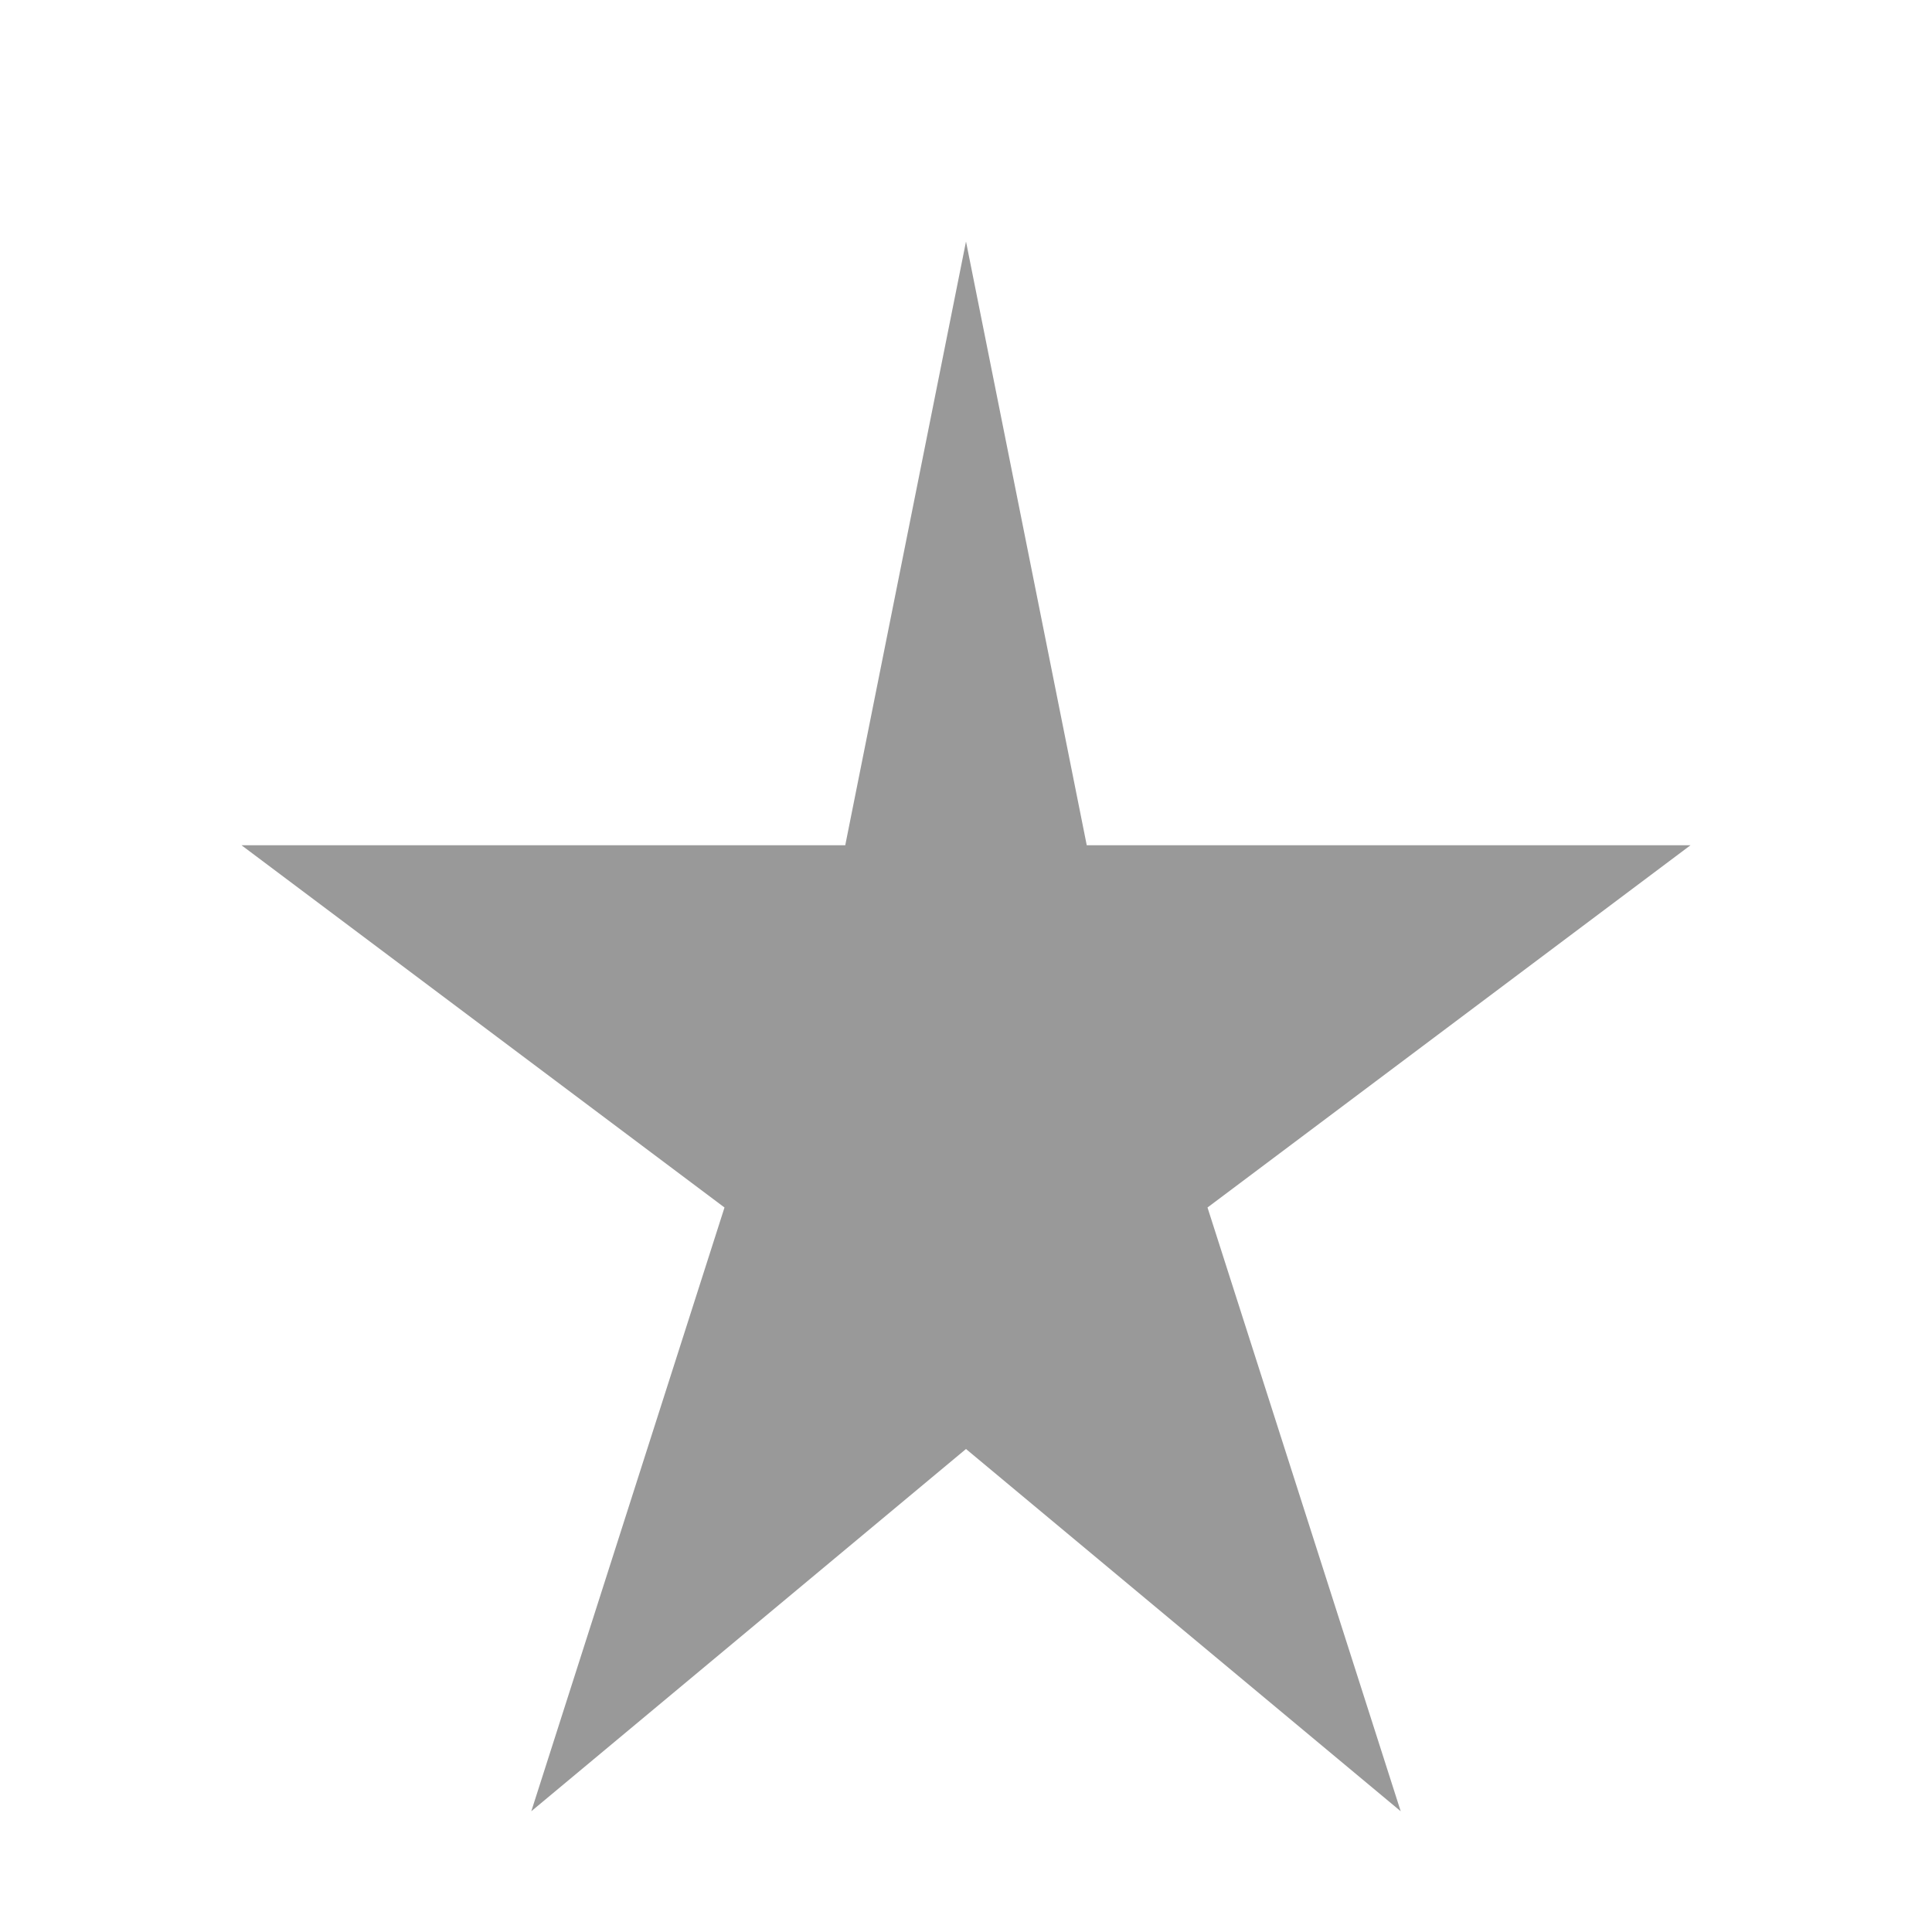
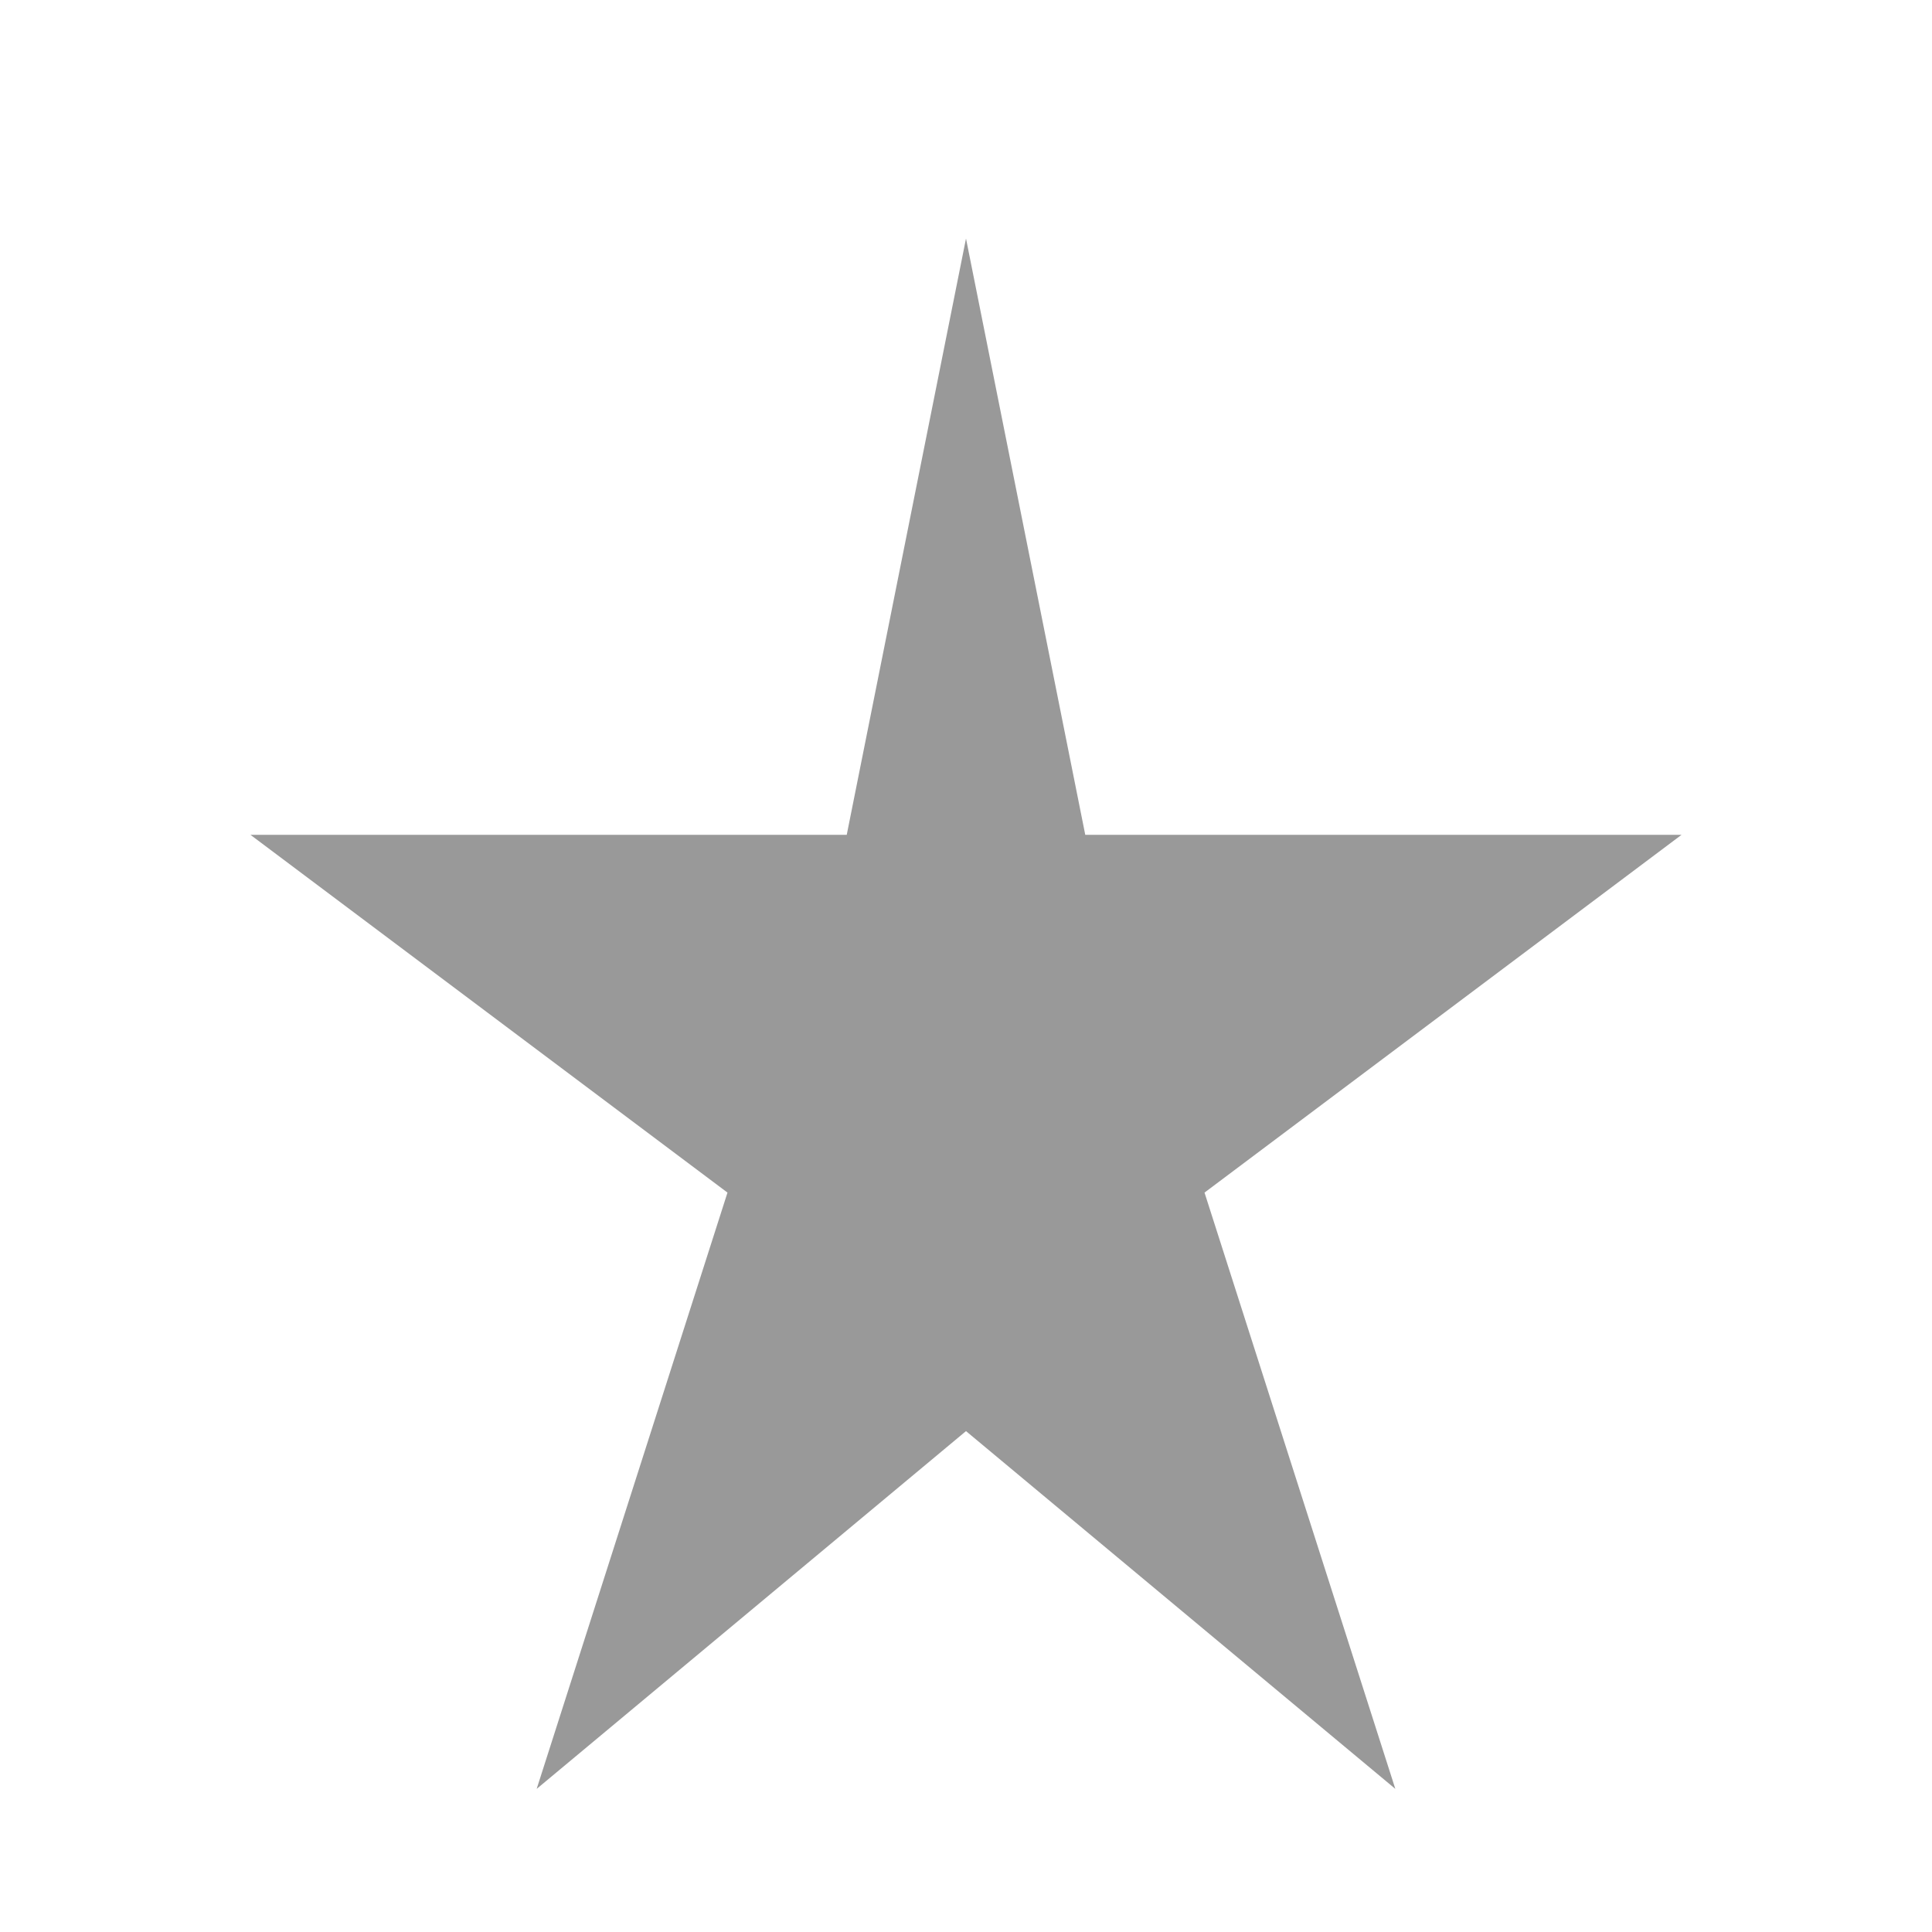
- <svg xmlns="http://www.w3.org/2000/svg" width="80" height="80" viewBox="0 0 80 80">
-   <path d="M40 10 L45 35 L70 35 L50 50 L58 75 L40 60 L22 75 L30 50 L10 35 L35 35 Z" fill="#999999" fill-rule="evenodd" />
+ <svg xmlns="http://www.w3.org/2000/svg" width="81" height="81" viewBox="0 0 81 81">
+   <path d="M40.5 10 L45.5 35 L70.5 35 L50.5 50 L58.5 75 L40.5 60 L22.5 75 L30.5 50 L10.5 35 L35.5 35 Z" fill="#999999" fill-rule="evenodd" />
</svg>
